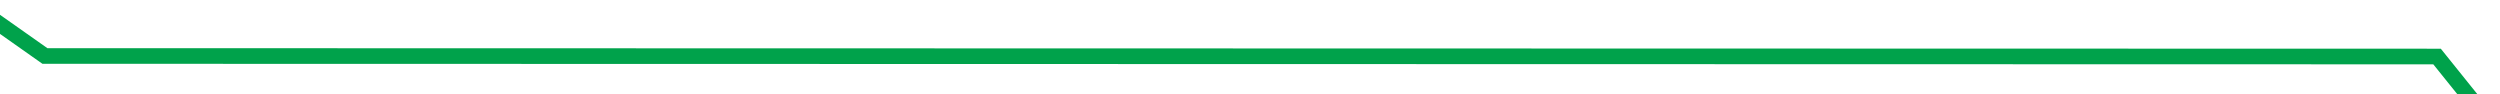
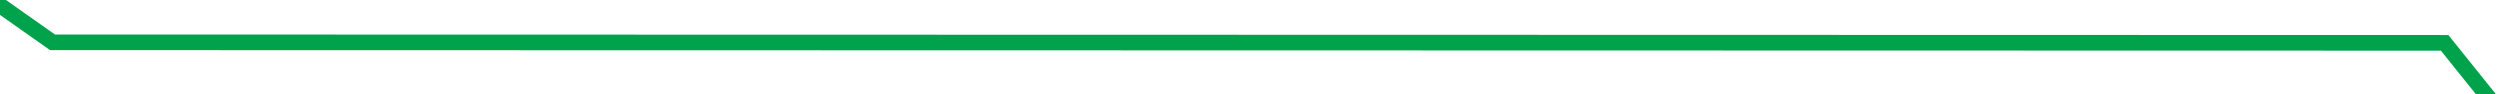
- <svg xmlns="http://www.w3.org/2000/svg" version="1.1" width="160px" height="6px" preserveAspectRatio="xMinYMid meet" viewBox="382 1577 160 4">
-   <g transform="matrix(0.8746197 0.4848096 -0.4848096 0.8746197 823.4401 -26.00656 )">
-     <path d="M 0.073 154.263  L 135.827 168.901  L 269.745 94.708  L 396.326 146.368  L 537.583 29.075  L 673.336 81.895  L 814.593 0.316  L 954.015 58.211  L 1095.272 13.474  L 1231.025 81.895  L 1364.944 50.316  L 1506.201 130.579  L 1640.119 81.895  " stroke-width="1" stroke-dasharray="0" stroke="rgba(0, 162, 75, 1)" fill="none" transform="matrix(1 0 0 1 259 1448 )" class="stroke" />
+ <svg xmlns="http://www.w3.org/2000/svg" version="1.1" width="160px" height="6px" preserveAspectRatio="xMinYMid meet" viewBox="382 1175 160 4">
+   <g transform="matrix(0.8746197 0.4848096 -0.4848096 0.8746197 628.5466 -76.40944 )">
+     <path d="M 0.073 154.263  L 135.827 168.901  L 269.745 94.708  L 396.326 146.368  L 537.583 29.075  L 673.336 81.895  L 814.593 0.316  L 954.015 58.211  L 1095.272 13.474  L 1231.025 81.895  L 1364.944 50.316  L 1506.201 130.579  L 1640.119 81.895  " stroke-width="1" stroke-dasharray="0" stroke="rgba(0, 162, 75, 1)" fill="none" transform="matrix(1 0 0 1 259 1045 )" class="stroke" />
  </g>
</svg>
